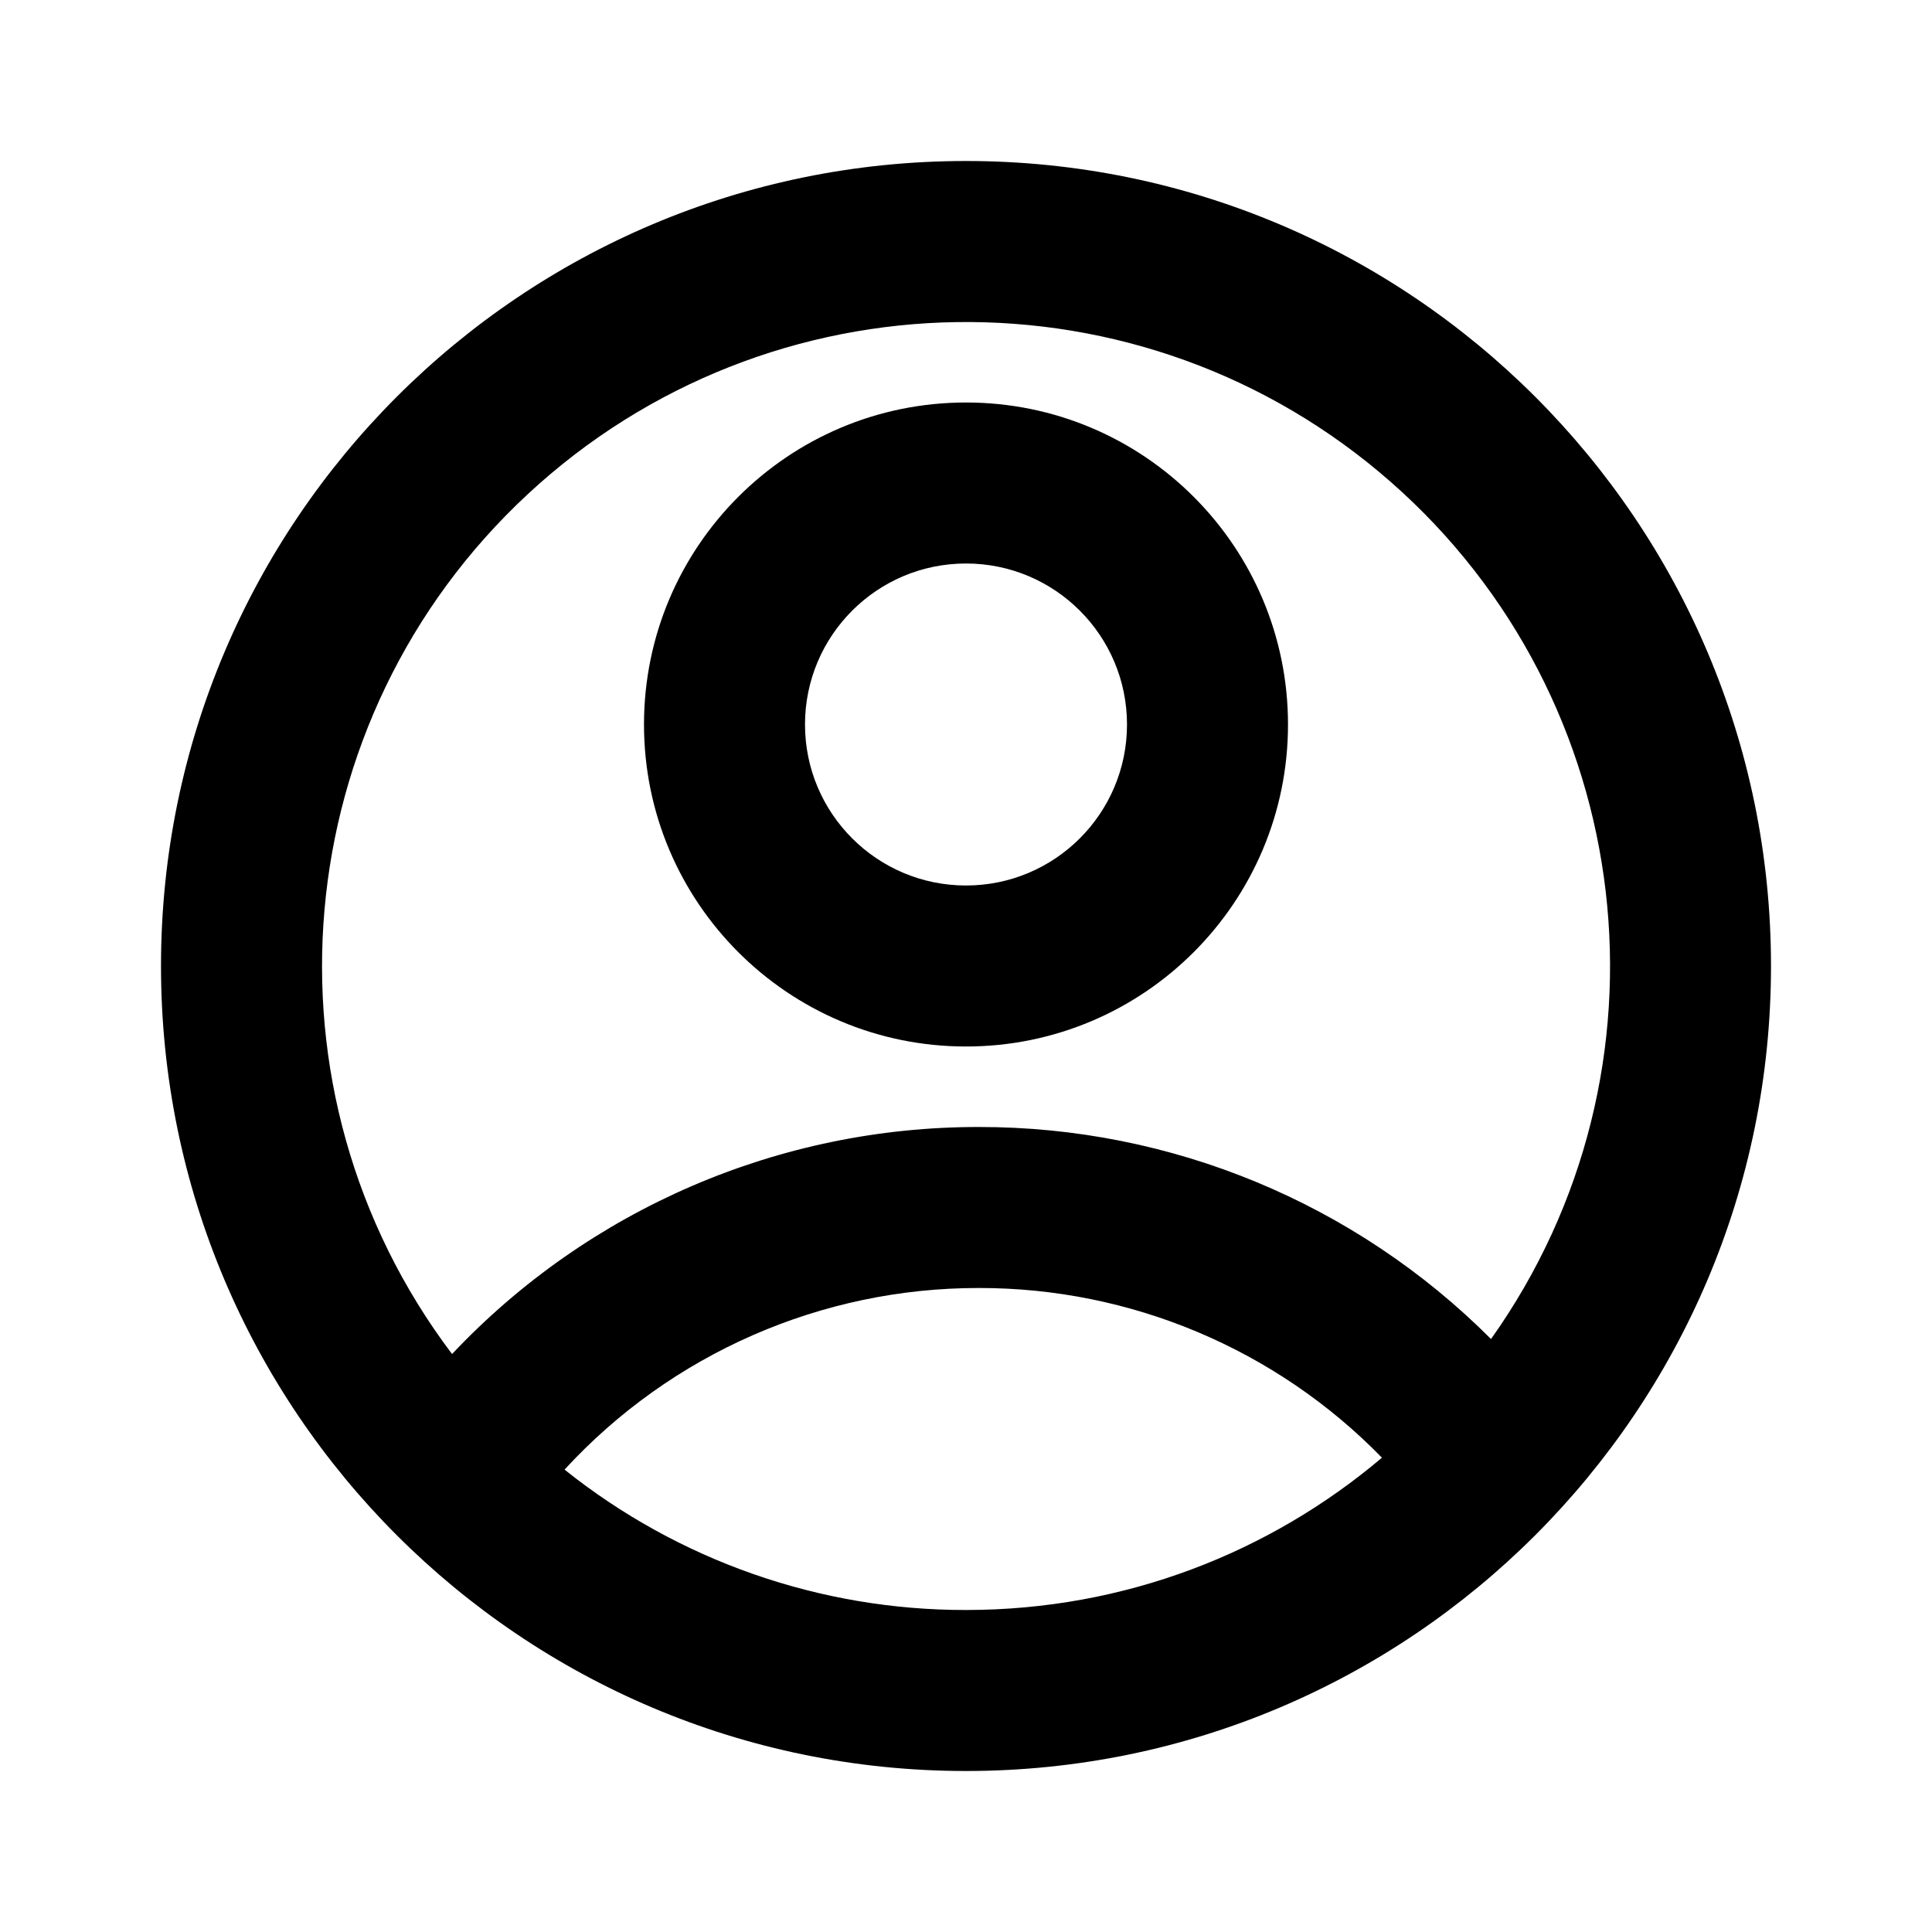
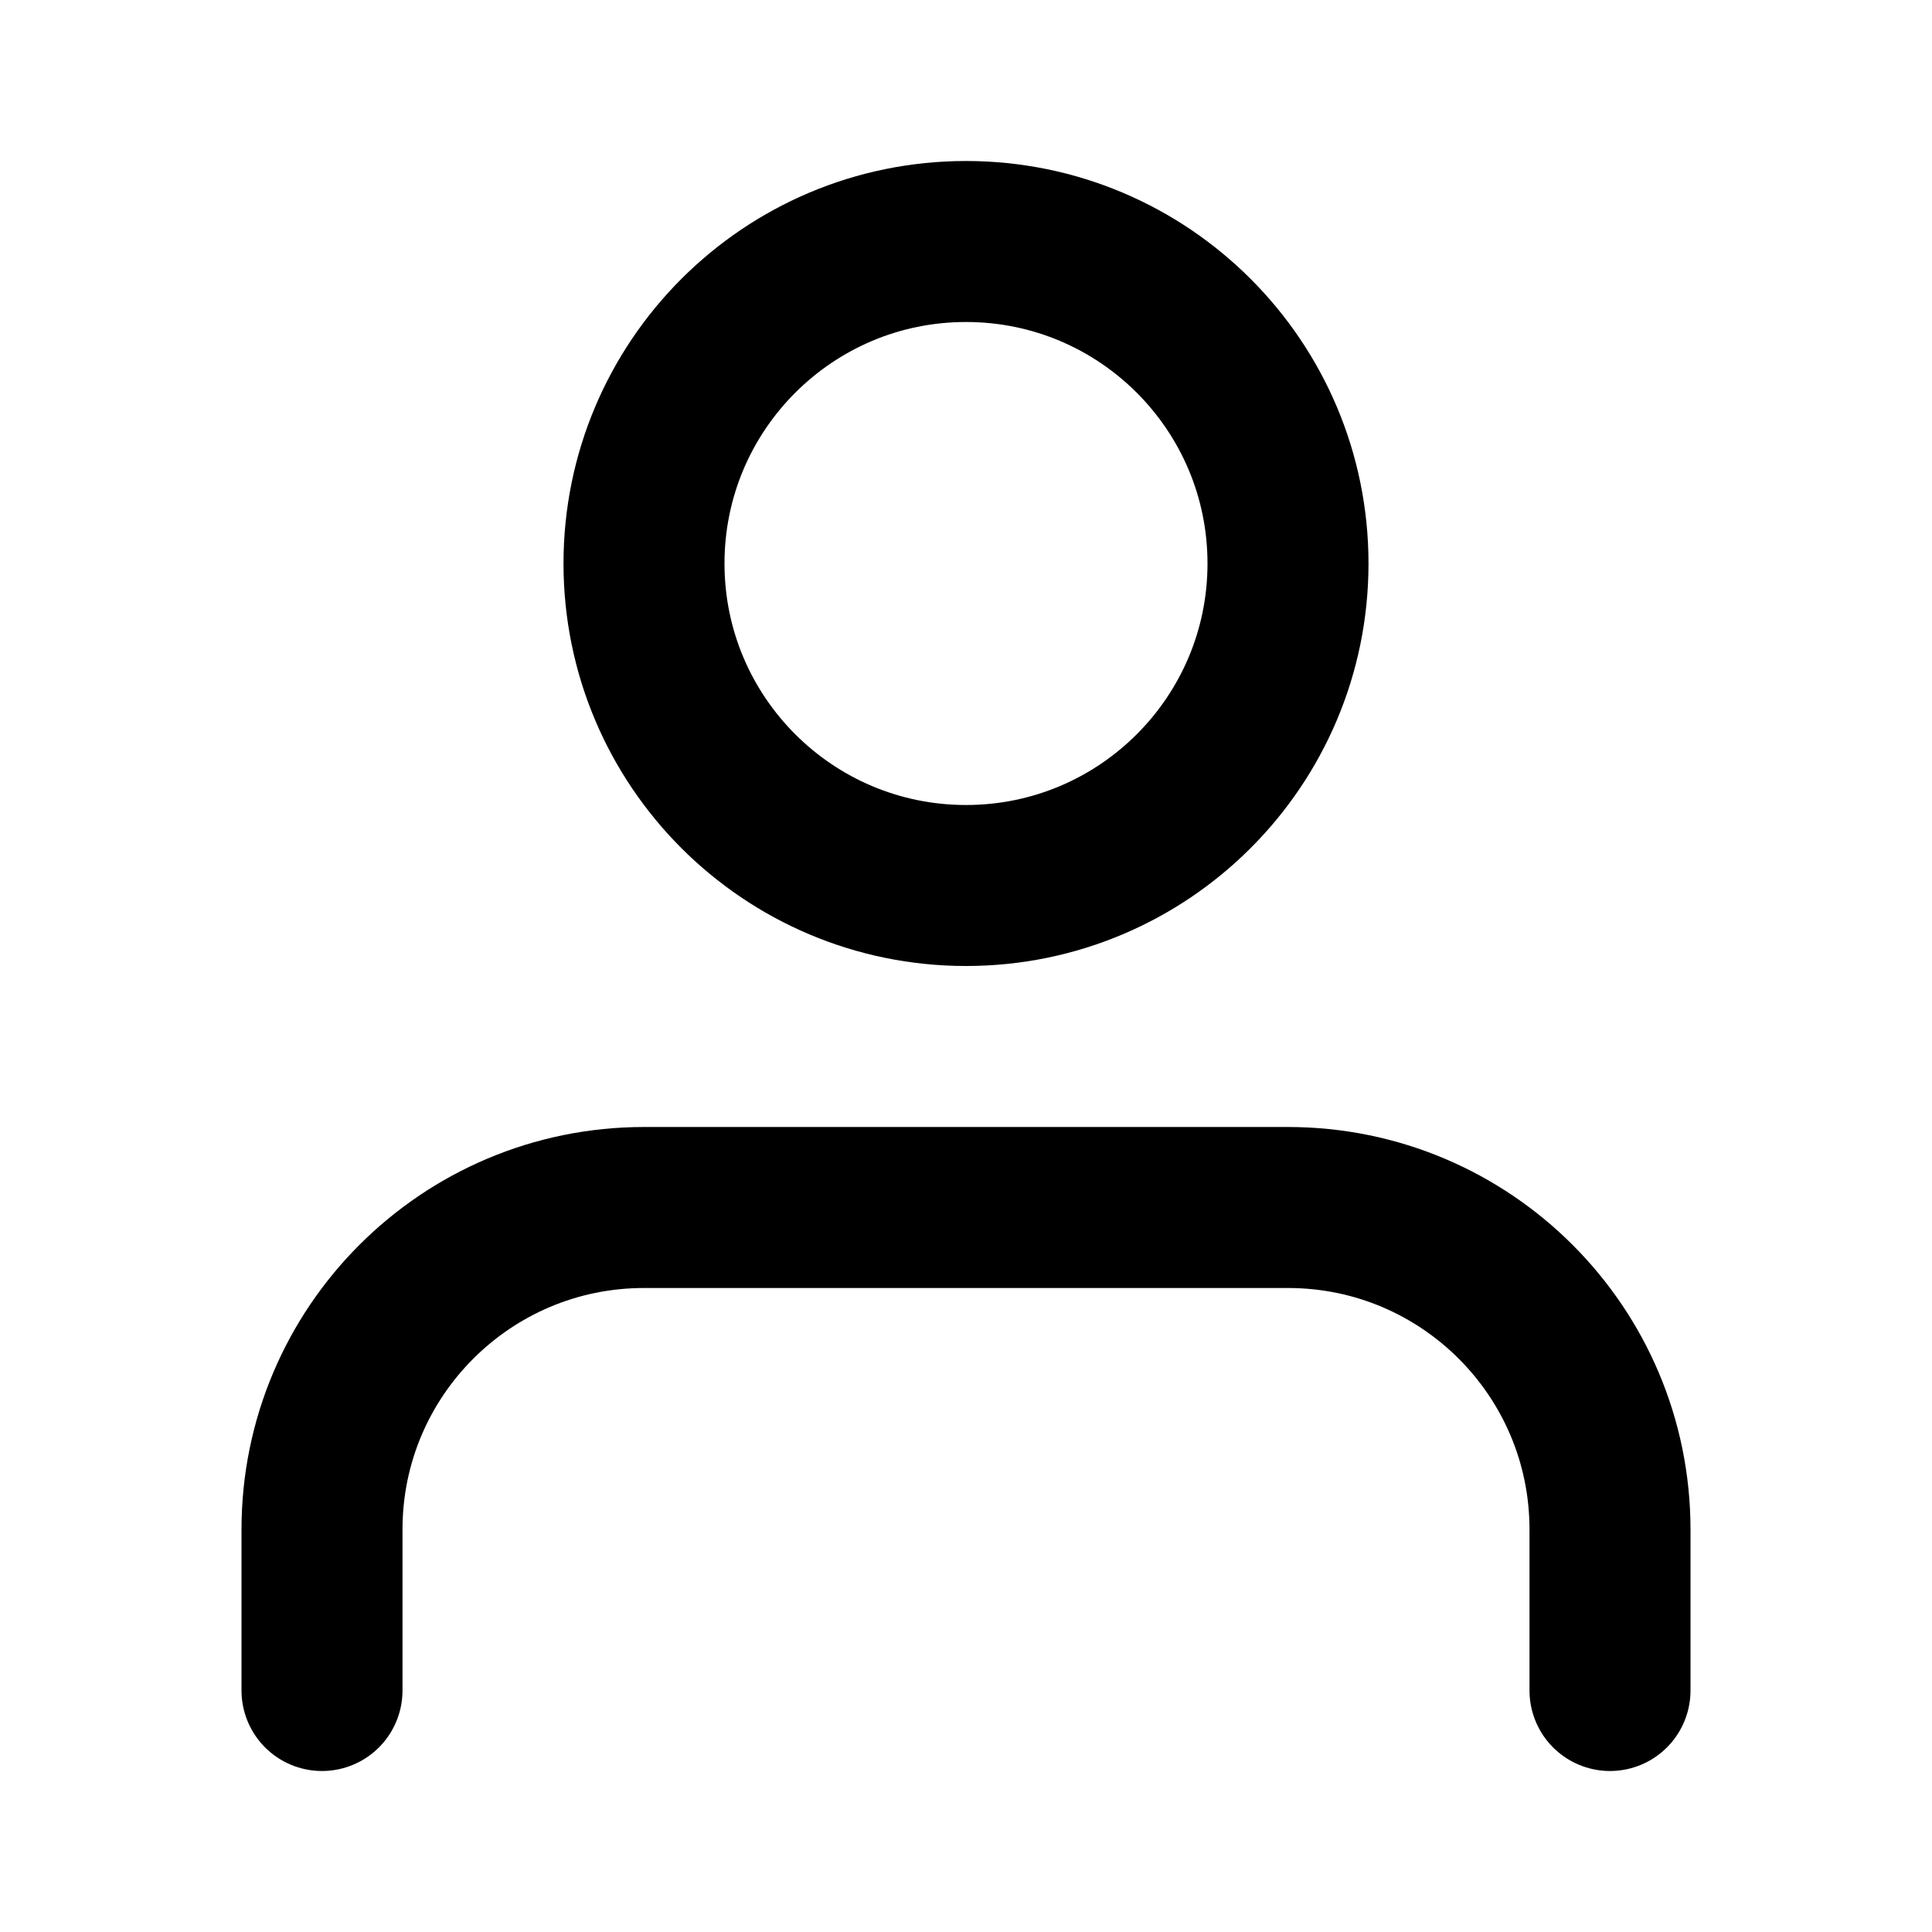
- <svg xmlns="http://www.w3.org/2000/svg" viewBox="0 0 24 24">
-   <g>
-     <path fill="none" d="M0 0h24v24H0z" />
-     <path d="M12 22C6.477 22 2 17.523 2 12S6.477 2 12 2s10 4.477 10 10-4.477 10-10 10zm-4.987-3.744A7.966 7.966 0 0 0 12 20c1.97 0 3.773-.712 5.167-1.892A6.979 6.979 0 0 0 12.16 16a6.981 6.981 0 0 0-5.147 2.256zM5.616 16.82A8.975 8.975 0 0 1 12.16 14a8.972 8.972 0 0 1 6.362 2.634 8 8 0 1 0-12.906.187zM12 13a4 4 0 1 1 0-8 4 4 0 0 1 0 8zm0-2a2 2 0 1 0 0-4 2 2 0 0 0 0 4z" />
-   </g>
+ <svg xmlns="http://www.w3.org/2000/svg" fill="none" viewBox="0 0 24 24" stroke="currentColor" stroke-width="2" stroke-linecap="round" stroke-linejoin="round" class="feather feather-user">
+   <path d="M20 21v-2a4 4 0 0 0-4-4H8a4 4 0 0 0-4 4v2" />
+   <circle cx="12" cy="7" r="4" />
</svg>
